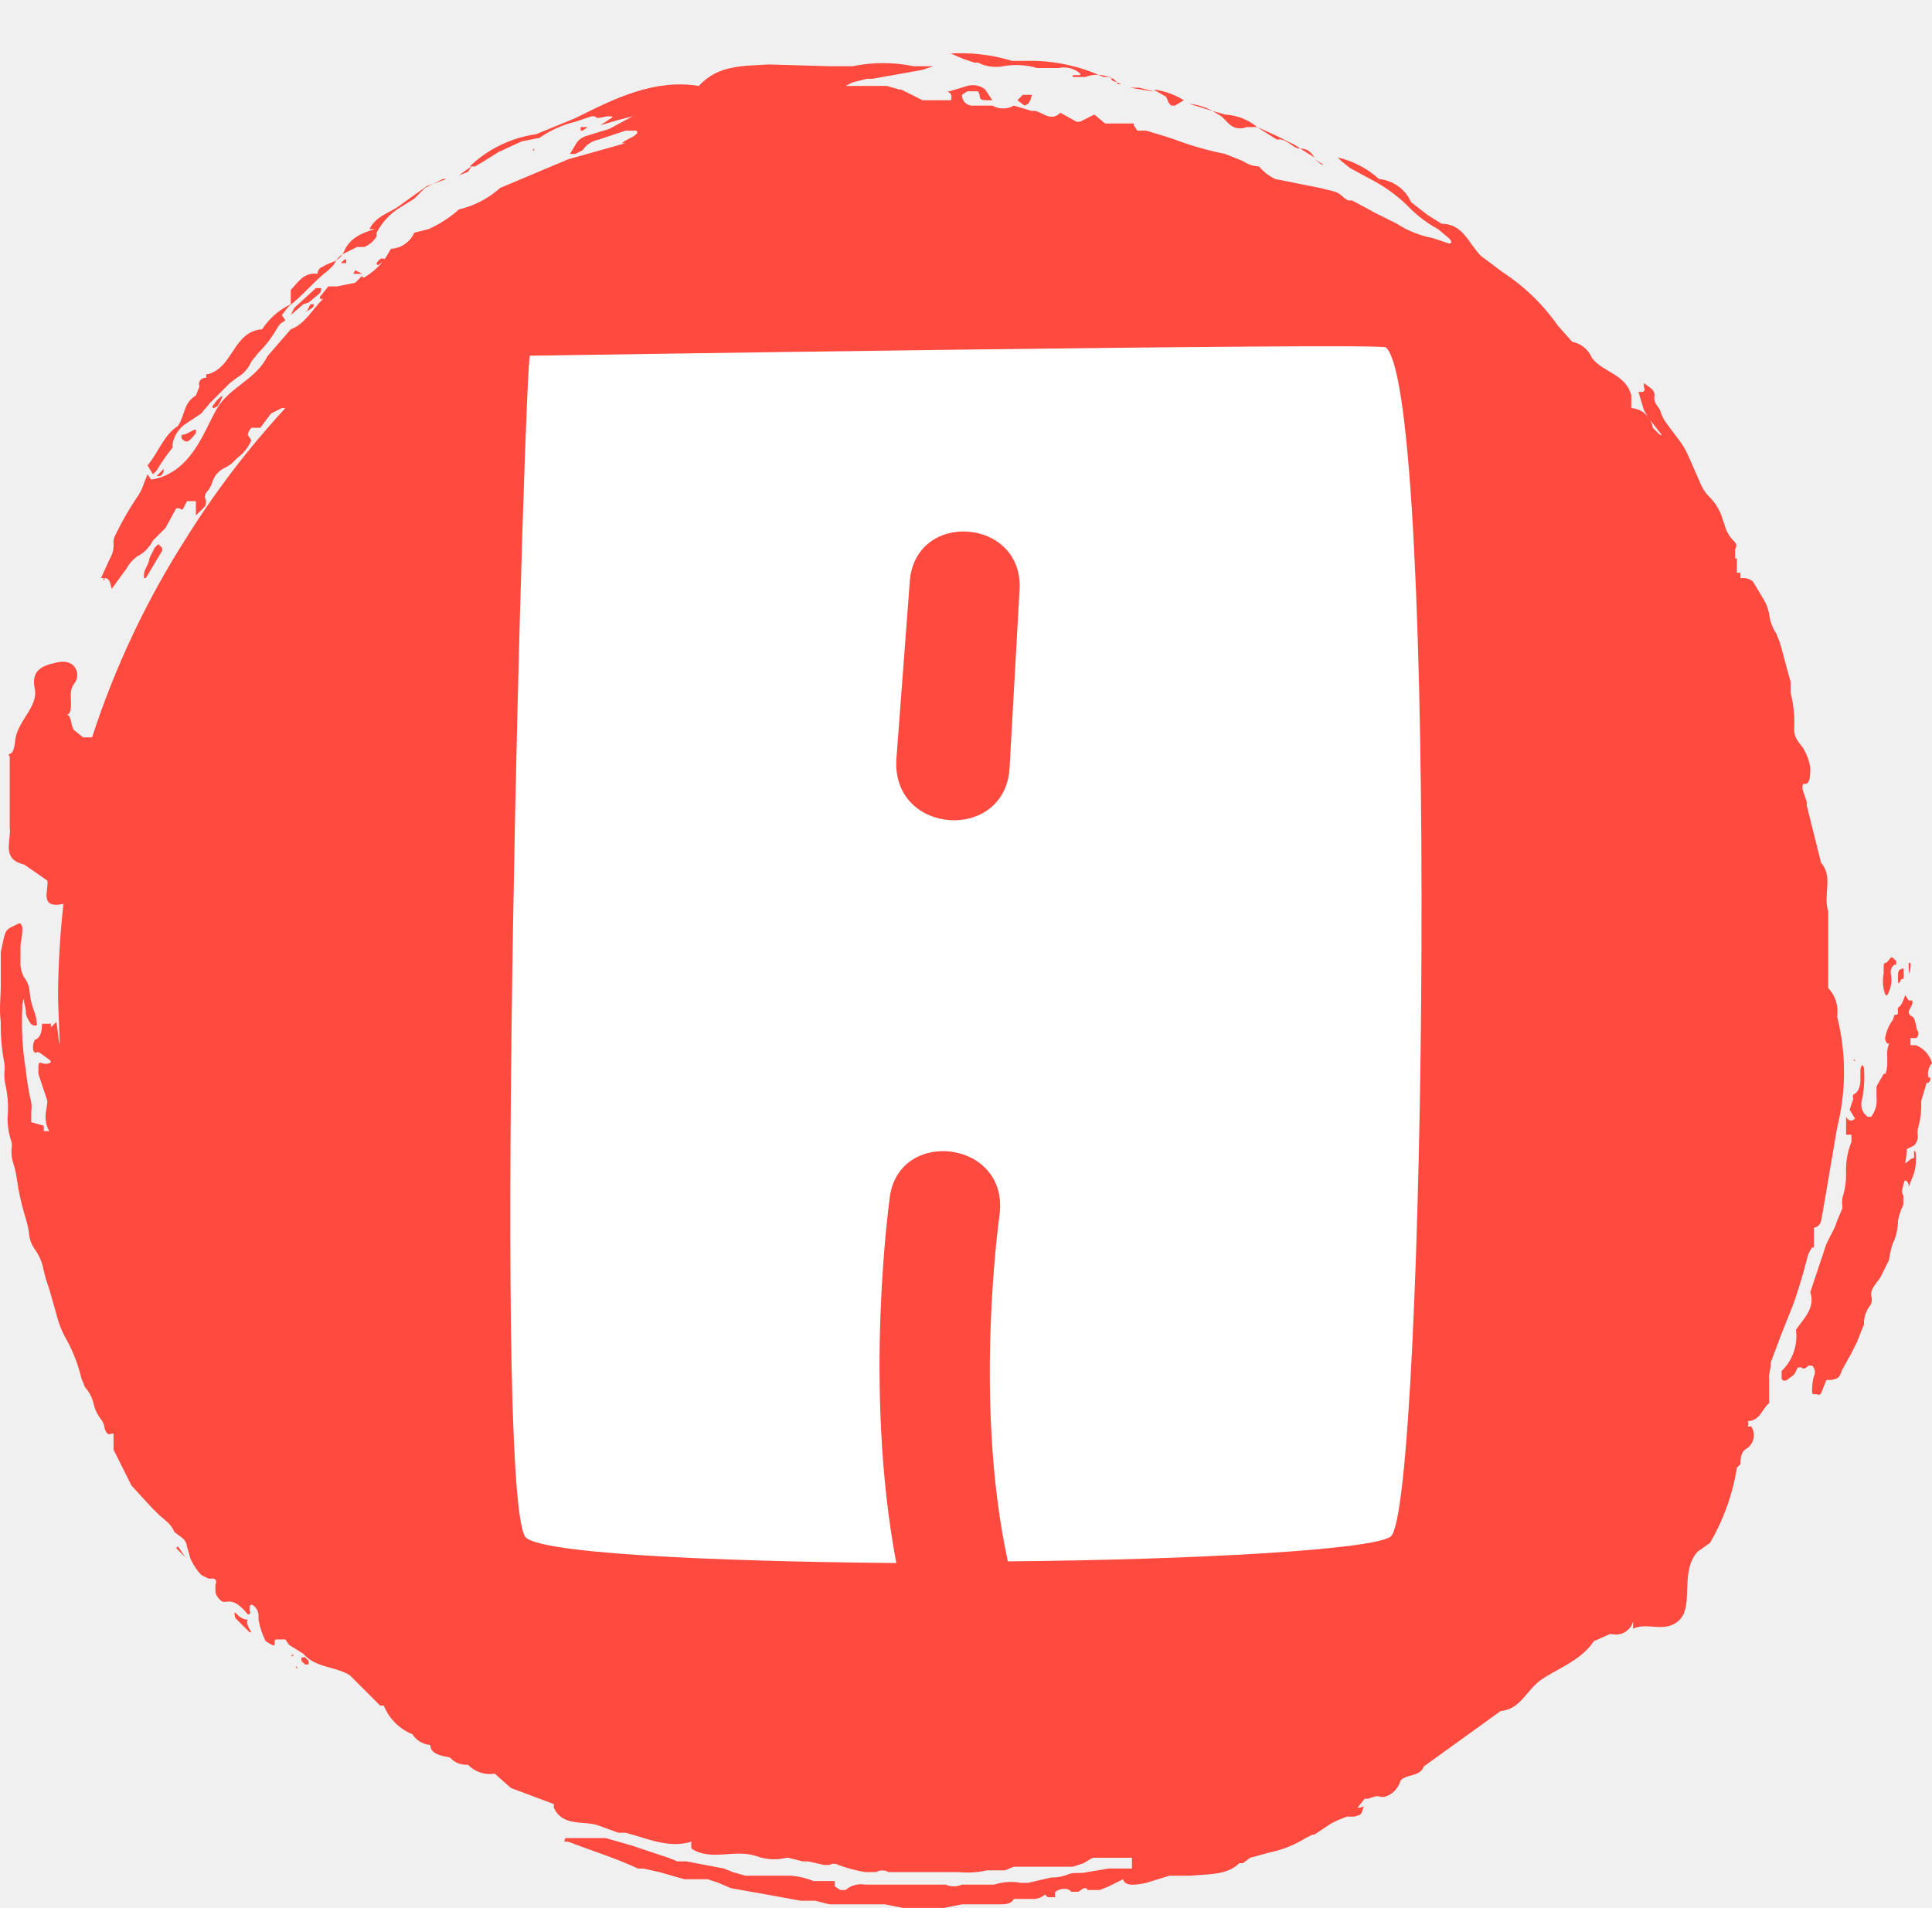
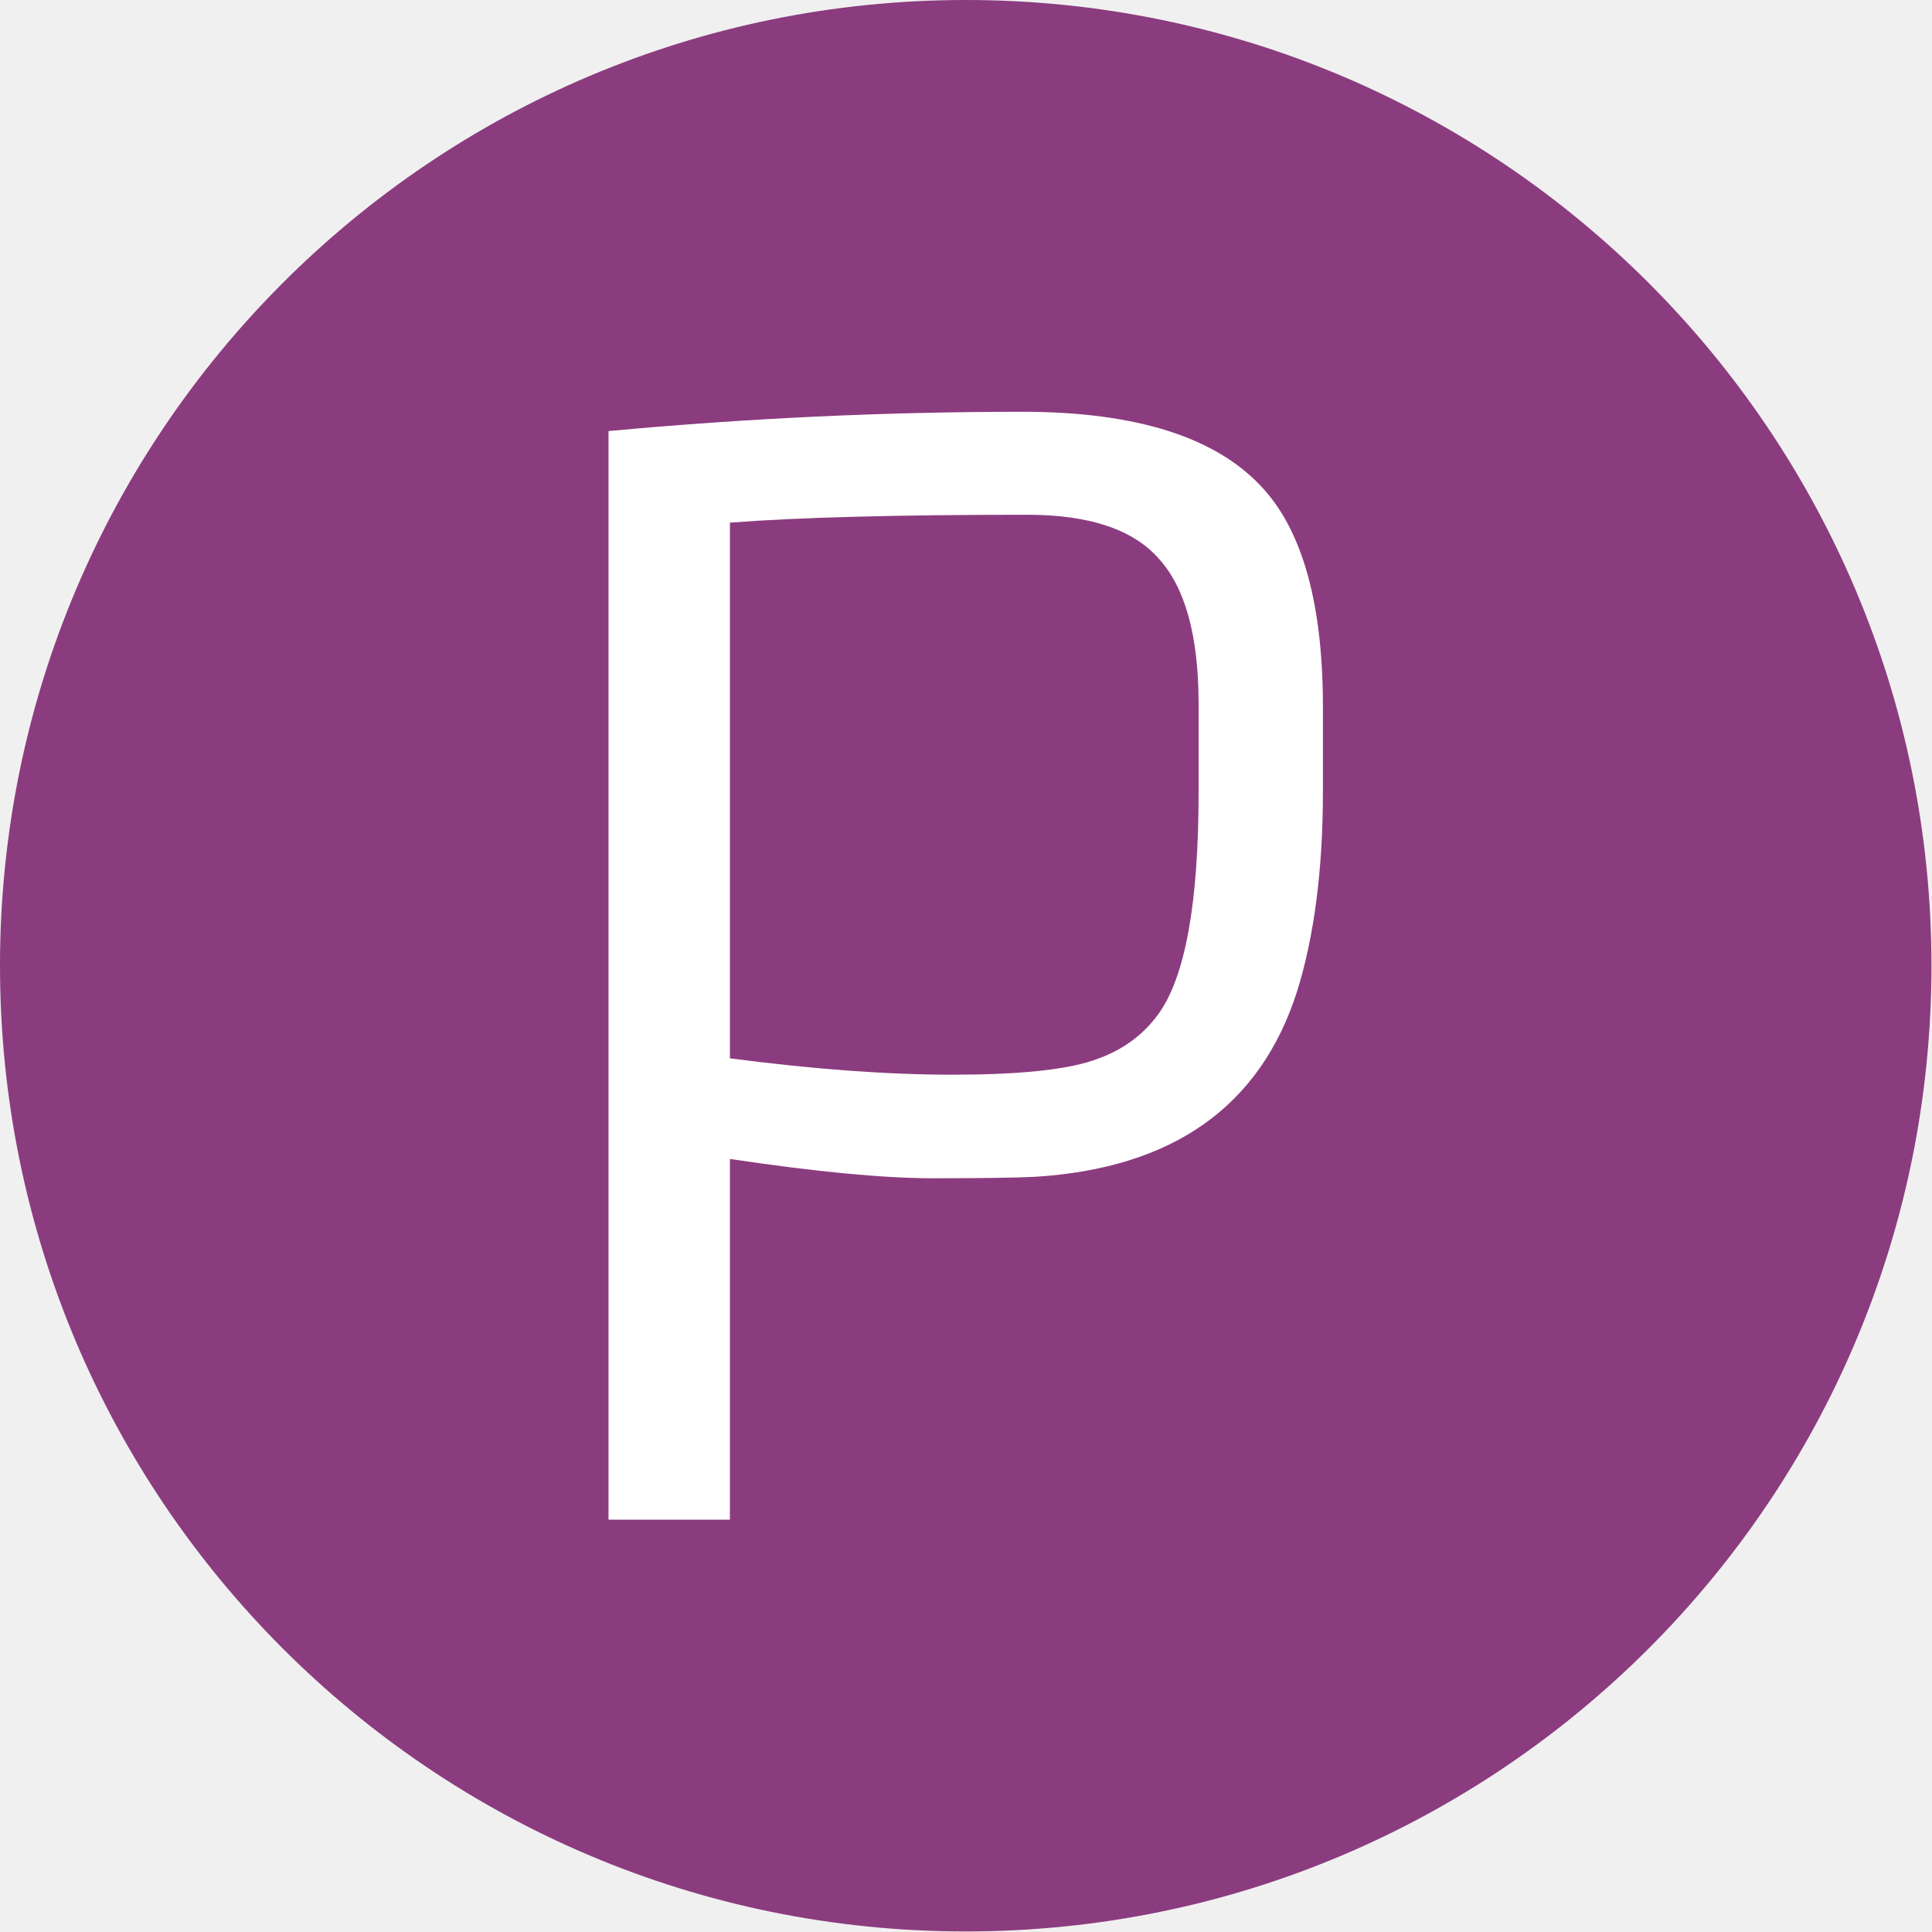
- <svg xmlns="http://www.w3.org/2000/svg" width="308.761" height="304.916" viewBox="0 0 106.008 104.687" class="css-1j8o68f" version="1.1" id="svg23">
-   <defs id="SvgjsDefs2684" />
-   <g id="SvgjsG2685" featurekey="rootContainer" transform="matrix(0.9820593,0,0,0.9820593,-0.05456052,0)" fill="#ff4a3f">
-     <g id="g17">
-       <path d="M19.8 15.3h.5l-.4-.2zm.5.1zm.8-.7c0 .1 0 .1.1.1l.4-.3c-.2-.1-.3-.1-.5.2zm.4-.2zm-4.1 2.3zm-.2.6l.3-.2c.1-.1.1-.2.1-.2h-.2l-.2.4c-.1-.1-.1 0 0 0zm2.2-2.9h-.1l-.2.2h.3zm-2.1 2.4l.6-.5c.1-.1.1-.2.1-.3h-.3l-1.2 1.1-.2.4.7-.6zm-1.1.8z" id="path3" />
-       <path d="M9.7 25v-.2a1.7 1.7 0 0 1 .7-1.1l.9-.6.5-.6.7-.7.4-.4.4-.3a1.9 1.9 0 0 0 .8-.9l.4-.5a5.9 5.9 0 0 0 1-1.3l.2-.3.3-.2-.2-.3.4-.5c.8-.6 1.4-1.4 2.2-2l.3-.3a1.4 1.4 0 0 1 .5-.6l.8-.4h.4a1.4 1.4 0 0 0 .7-.6V13a3.5 3.5 0 0 1 1.3-1.4l.8-.5.2-.2.4-.4 1-.5h.2l-1.1.4-1.4 1c-.6.5-1.4.6-1.8 1.4h.3c-.7.2-1.4.5-1.7 1.2s-.8.6-1.2.9a.4.4 0 0 0-.3.4c-.8-.1-1.1.5-1.5.9v.8a3.9 3.9 0 0 0-1.6 1.4c-1.6.1-1.6 2.1-3 2.5h-.1a.2.2 0 0 0 0 .2c-.3 0-.5.2-.4.5l-.2.5c-.7.4-.6 1.1-1 1.7-.8.5-1.1 1.5-1.7 2.2l.3.5.2-.2a11.6 11.6 0 0 1 .9-1.3zM53.9 3.3l.6.2h.2a2.2 2.2 0 0 0 1.4.2 4.1 4.1 0 0 1 1.9.1h1.2a1.4 1.4 0 0 1 1.2.3.1.1 0 0 1 0 .1H60a.1.1 0 0 0 0 .1h.7a1.8 1.8 0 0 1 1.3 0c.2 0 .1.1.2.2l.5.2h-.2c-.2-.4-.5-.4-.8-.4a9.7 9.7 0 0 0-4.3-.9h-.8A9.8 9.8 0 0 0 53 3h.2zm7.3 3.1zM50.3 4.7zm10.9 1.7h.2-.2zM19 14.7zm32.1-10zm17.6 2.2a.9.9 0 0 0 1 .2h.6a3.1 3.1 0 0 0-1.8-.7l-.7-.2.5.3zm-3.4-1.3c0 .1.1.2.2.3h.2l.5-.3a4.2 4.2 0 0 0-1.7-.6l.7.4zm7.4 2.7l.8.5c-.2-.3-.4-.5-.8-.5z" id="path5" />
-       <path d="M99 76.1l.6-1.6.6-1.5c.2-.5.6-1.8.8-2.6a1.7 1.7 0 0 1 .3-.7h.1v-1.1c.5-.1.4-.6.5-.9l.8-4.7a12.7 12.7 0 0 0 0-6.2 1.9 1.9 0 0 0-.5-1.6v-4.3c-.3-.9.3-1.9-.4-2.7L101 45a.4.4 0 0 0 0-.2l-.2-.6a.5.5 0 0 1 0-.4h.1c.3 0 .3-.5.3-.9a3 3 0 0 0-.4-1.1l-.3-.4a1.1 1.1 0 0 1-.2-.7 6.7 6.7 0 0 0-.2-2v-.6c-.2-.7-.4-1.5-.6-2.2l-.2-.5a2.5 2.5 0 0 1-.4-1.1 2.5 2.5 0 0 0-.3-.8l-.6-1a.8.8 0 0 0-.6-.2h-.1V32h-.2v-.8H97V31a.4.4 0 0 0 0-.1v-.2c.1-.2.1-.3-.1-.5a1.8 1.8 0 0 1-.4-.6l-.2-.6a2.9 2.9 0 0 0-.7-1.2 2.2 2.2 0 0 1-.5-.7l-.7-1.6a4.3 4.3 0 0 0-.6-1l-.6-.8a2.4 2.4 0 0 1-.4-.8l-.2-.3a.6.6 0 0 1-.1-.5.5.5 0 0 0-.2-.4l-.4-.3v.2c.1.2 0 .3-.1.3h-.2l.3 1 .3.5.7.9h-.1l-.2-.2-.2-.2a1.3 1.3 0 0 0-1.2-1.1v-.7c-.3-1.2-1.6-1.3-2.2-2.1a1.5 1.5 0 0 0-1.1-.9l-.8-.9a11.3 11.3 0 0 0-3.1-3l-.8-.6-.4-.3c-.7-.7-1-1.8-2.2-1.8l-.8-.5-.9-.7a2.2 2.2 0 0 0-1.8-1.3 5.1 5.1 0 0 0-2.3-1.2l.2.2.5.4 1.3.7a8.5 8.5 0 0 1 2.1 1.6 6.8 6.8 0 0 0 1.5 1.1l.6.5c.1.1.2.2.1.3H81l-.9-.3a5.6 5.6 0 0 1-2-.8l-1.2-.6-1.3-.7h-.2c-.3-.1-.4-.4-.8-.5l-.8-.2-2.5-.5a2.6 2.6 0 0 1-.9-.7 1.7 1.7 0 0 1-.9-.3l-1-.4a18.1 18.1 0 0 1-2.8-.8l-.6-.2-1-.3h-.5l-.2-.3v-.1h-1.6l-.6-.5-.4.2-.4.2h-.2l-.9-.5c-.6.6-1.1-.2-1.6-.1l-1-.3a1.2 1.2 0 0 1-1.2 0h-1.2a.6.6 0 0 1-.5-.6l.3-.2h.6a.7.7 0 0 1 .1.3c0 .2.2.2.5.2h.2l-.4-.6a1.1 1.1 0 0 0-1-.2l-1 .3H53c.3.2.2.3.2.5h-1.6l-.4-.2-.8-.4h-.1l-.7-.2h-2.3l.4-.2.8-.2h.3l1.7-.3 1.1-.2.6-.2h-1.1a8.4 8.4 0 0 0-3.4 0h-1.3L43 3.6c-1.4.1-2.8 0-3.9 1.2-2.5-.4-4.7.7-6.9 1.8l-2.2.9a6.7 6.7 0 0 0-3.7 1.8h.3l.5-.3.8-.5 1.3-.6 1-.2a6 6 0 0 1 2-.9l.9-.3h.2c.1.2.5 0 .7 0h.2c.1 0 .1.1 0 .1l-.6.4 1-.3.8-.2-1.3.7-1.3.4a1 1 0 0 0-.6.5l-.3.5h.3l.4-.2a1.4 1.4 0 0 1 .9-.6l1.5-.5h.5a.1.1 0 0 1 .1.2c-.2.2-.6.3-.8.5h.2l-3.2.9-3.8 1.6a5.2 5.2 0 0 1-2.3 1.2 6.6 6.6 0 0 1-1.7 1.1l-.8.2a1.5 1.5 0 0 1-1.3.9l-.3.5a3.7 3.7 0 0 1-1.2 1.1h-.1v-.1l-.2.2-.2.2-1 .2h-.5l-.4.5c-.1.1-.1.2 0 .2h.1c-.6.6-1 1.4-1.8 1.7L15 19.9c-.6 1.2-1.8 1.6-2.6 2.6s-1.4 3.9-3.9 4.3l-.2-.3-.2.5a2.7 2.7 0 0 1-.4.8 16.9 16.9 0 0 0-1.2 2.1.8.8 0 0 0-.1.5 1.4 1.4 0 0 1-.2.8l-.5 1.1h.2c.3 0 .3.3.4.6l.8-1.1a2.2 2.2 0 0 1 .6-.7 2 2 0 0 0 .9-.9l.3-.3.4-.4.6-1.1h.2c.1.1.1.1.2 0l.2-.4h.5v.8l.5-.5a.5.5 0 0 0 0-.5.4.4 0 0 1 .1-.3 1.5 1.5 0 0 0 .3-.5 1.3 1.3 0 0 1 .8-.9l.3-.2.3-.3a2.4 2.4 0 0 0 .8-1l-.2-.3c0-.1.1-.3.2-.4h.5l.6-.8.6-.3h.2a48.8 48.8 0 0 0-5.5 7.2h-.1.1a48.4 48.4 0 0 0-5.3 11.2h-.5l-.5-.4c-.2-.2-.1-.7-.4-.9h.1c.3-.5-.1-1.2.3-1.7s.1-1.4-.9-1.2-1.5.5-1.3 1.5-1 1.8-1.1 2.9-.5.5-.3.9v3.9c.1.8-.5 1.8.8 2.1l1.3.9c.1.5-.5 1.6.9 1.3a49.2 49.2 0 0 0-.3 5c0 1.1.1 2.2.1 3.3v-.4c-.1-.4-.1-.8-.2-1.3l-.3.3v-.2h-.5c0 .5-.1.8-.4.9a.9.9 0 0 0-.1.5c0 .1.1.3.2.2s.4.2.7.4-.2.3-.4.2-.2.1-.2.3v.3l.5 1.5c0 .3-.1.6-.1.9a1.7 1.7 0 0 0 .2.8h-.3v-.3l-.7-.2v-.6a1.5 1.5 0 0 0 0-.5 14.6 14.6 0 0 1-.3-1.8 16.6 16.6 0 0 1-.2-3.5.9.9 0 0 1 .1-.5v.2a2.9 2.9 0 0 1 .1.5.8.8 0 0 0 .1.4c.1.2.2.4.4.4s.1-.1.1-.2a2.1 2.1 0 0 0-.1-.5 4.2 4.2 0 0 1-.3-1.3 1.5 1.5 0 0 0-.3-.7 1.6 1.6 0 0 1-.2-.9v-.8c0-.3.1-.6.1-.9a.5.5 0 0 0-.1-.4h-.1c-.8.4-.7.2-1 1.6V55c0 .7-.1 1.4 0 2.1a10.8 10.8 0 0 0 .2 2.3 1.8 1.8 0 0 1 0 .5 3.1 3.1 0 0 0 .1.9 5.9 5.9 0 0 1 .1 1.3 3.9 3.9 0 0 0 .2 1.7 1.2 1.2 0 0 1 0 .4 2.1 2.1 0 0 0 .1.8 4.9 4.9 0 0 1 .2.9 14 14 0 0 0 .5 2.2 5 5 0 0 1 .2 1 1.7 1.7 0 0 0 .3.7 2.9 2.9 0 0 1 .5 1.2 8.5 8.5 0 0 0 .3 1l.4 1.4a5.4 5.4 0 0 0 .6 1.5 8.5 8.5 0 0 1 .8 2.1l.2.5a2.1 2.1 0 0 1 .5 1 2.1 2.1 0 0 0 .4.8 1 1 0 0 1 .2.5c.1.3.2.4.4.3h.1v.9l.5 1 .5 1 1.1 1.2.4.4c.3.3.7.5.9 1l.4.3a.7.7 0 0 1 .3.5l.2.7a3.3 3.3 0 0 0 .6.9l.4.2h.3a.2.2 0 0 1 .1.3 2.5 2.5 0 0 0 0 .5.9.9 0 0 0 .4.5h.2c.4-.1.8.2 1.2.7h.1c0-.1.1-.1 0-.2v-.2c0-.1.1-.2.2-.1a.7.7 0 0 1 .3.6v.2a4.3 4.3 0 0 0 .4 1.2c.5.3.5.3.5.1s0-.2.2-.2h.4l.2.3.8.5c.7.8 1.8.7 2.6 1.2l1.7 1.7h.2a2.9 2.9 0 0 0 1.6 1.6 1.3 1.3 0 0 0 1 .6c0 .5.6.6 1.1.7a1.2 1.2 0 0 0 .8.4h.2a1.7 1.7 0 0 0 1.5.5l.9.8 2.4.9v.2c.5 1.1 1.7.7 2.5 1l1.1.4h.4c1.2.3 2.4.9 3.7.5a.7.7 0 0 0 0 .4c1.1.7 2.4 0 3.6.4a2.9 2.9 0 0 0 1.7.1h.1l.8.2h.3l.9.2h.3a.5.5 0 0 1 .5 0 7.9 7.9 0 0 0 1.5.4h.6a.7.7 0 0 1 .7 0h3.9a5 5 0 0 0 1.6-.1h1l.5-.2H60l.6-.2.5-.3h2.2v.6H62l-1.2.2c-.4.1-.7 0-1 .1a2.4 2.4 0 0 1-1 .2l-1.3.3h-.4a3.1 3.1 0 0 0-1.5.1h-1.8a1.1 1.1 0 0 1-.9 0h-4.5a1.3 1.3 0 0 0-1.1.3H47l-.3-.2v-.3h-1.2a4.1 4.1 0 0 0-1.3-.3h-2.5l-.7-.2-.5-.2-2.1-.4h-.5l-.5-.2-2.1-.7-1.4-.4h-2.2c-.1 0-.1.1-.1.2h.2c1.3.5 2.6.9 3.9 1.5h.3l.9.2 1.4.4h1.3l.6.2.7.3 1.7.3 1.1.2 1.1.2h.8l.8.2h3.1l1 .2h2.3l1-.2H56c.4 0 .6-.1.7-.3h1a1 1 0 0 0 .8-.3c-.1.1 0 .1.1.2h.4v-.2c0-.1 0-.1.2-.2s.6-.1.7.1h.4l.3-.2c.2 0 .2 0 .2.1h.7l.5-.2.8-.4c.1.3.4.4 1.3.2l1.3-.4h1.2c.9-.1 2 0 2.7-.7h.2l.4-.3 1.1-.3a6.1 6.1 0 0 0 2-.8l.4-.2h.1l.9-.6.4-.2.5-.2h.4c.4-.1.4-.1.5-.4s0-.1-.2-.1h-.1l.4-.5h.2c.3-.1.5-.2.7-.1h.2a1.3 1.3 0 0 0 .9-.9c.3-.4 1.1-.2 1.3-.8l4.3-3.1c1.1-.1 1.4-1.1 2.2-1.7s2.3-1.1 3-2.2l.9-.4h.1a1 1 0 0 0 1.2-.7v.4c.8-.4 1.8.3 2.6-.5s0-2.7 1-3.8l.7-.5a12.1 12.1 0 0 0 1.5-4.2l.2-.2c0-.3 0-.7.4-.9a.9.9 0 0 0 .2-1.2h-.2a.3.3 0 0 0 0-.3c.7 0 .8-.7 1.2-1V77a.5.5 0 0 1 0-.2 3.8 3.8 0 0 0 .1-.7zM5.9 32.2z" id="path7" />
-       <path d="M26.4 9.3l-.3.2-.4.3.5-.2zm6.1-2h.1l.3-.2h-.4zm-2.6 1l-.1.1h.1v-.1zm-1.5 1.4zm1.3-.2zm-6.3 3.1zM9.2 26.2l-.4.4H9a.4.4 0 0 0 .2-.4zm3-3.5a2.1 2.1 0 0 0 .3-.6 1.5 1.5 0 0 0-.5.5c-.1.1-.1.2 0 .2zM11 24.2V24c-.2 0-.5.3-.8.3v.2c.3.3.4.2.8-.3zm3 66.2zM73.9 9.2h.1l-.5-.3zm-2.5-1.4c.5-.1.8.4 1.2.5h.1l-.3-.2-1-.5-1.1-.5.3.2zM52.8 3.1zm11.7 2h-.1l-1.2-.2h.5zm2 .7l1.3.4a3.3 3.3 0 0 0-1.3-.4zm-9 0a1 1 0 0 0 .2-.5h-.5l-.3.3.4.3zm9 1.6zM49.9 4.2zm2.9.7zM48.5 4zm13.8 2.1a.5.5 0 0 0 0 .1zm44.8 52.3h-.3V58h.3c.1 0 .2-.3.1-.4s-.1-.7-.3-.8a.3.3 0 0 1-.2-.3l.2-.4a.4.4 0 0 0 0-.2h-.2l-.2-.3c-.1.3-.2.6-.4.7a.5.5 0 0 0 0 .2c0 .1 0 .2-.1.2h-.1a1.1 1.1 0 0 1-.1.3 2.3 2.3 0 0 0-.4.9.4.4 0 0 0 .1.4h.1a1.7 1.7 0 0 0-.1.8v.4a1.8 1.8 0 0 1-.1.5h-.1l-.4.7v.6a1.5 1.5 0 0 1-.3 1.1h-.2l-.2-.2a.9.9 0 0 1-.1-.8 6.5 6.5 0 0 0 .1-1.7c0-.1-.1-.2-.1-.2a.5.5 0 0 0-.1.3v.6c0 .2-.1.6-.3.7s-.1.2-.1.3l-.2.6.3.5c-.2.2-.4.1-.5-.1v1h.3v.4a4.2 4.2 0 0 0-.3 1.4 3.3 3.3 0 0 0 0 .4 4 4 0 0 1-.2 1.3 2 2 0 0 0 0 .6l-.3.7a3.2 3.2 0 0 1-.3.7l-.3.6-.9 2.7c.3.9-.4 1.5-.8 2.1a2.7 2.7 0 0 1-.8 2.3v.4c0 .1.1.2.3.1l.4-.3.2-.4h.2c.1.1.2.1.4-.1h.2a.5.5 0 0 1 .1.6 2.9 2.9 0 0 0-.1.8c0 .1 0 .2.1.2h.2c.1.1.2 0 .3-.3l.2-.5h.3c.4-.1.4-.1.6-.6l.5-.9.3-.6.4-1a1.6 1.6 0 0 1 .3-1 .6.6 0 0 0 .1-.6c0-.2 0-.3.2-.6l.3-.4.5-1a4.7 4.7 0 0 1 .2-.9 3 3 0 0 0 .3-1.3 3.8 3.8 0 0 1 .3-.9v-.5c-.1-.2-.1-.2 0-.6s.1-.2.2-.2a.4.4 0 0 1 .1.3l.2-.5a2.3 2.3 0 0 0 .2-.9v-.3c0-.1 0-.3-.1-.3v.4c-.2 0-.3.2-.5.3a6.4 6.4 0 0 0 .1-.8l.4-.2a.7.7 0 0 0 .2-.6 1.4 1.4 0 0 1 0-.3 4.8 4.8 0 0 0 .2-1.4v-.2l.3-1h.1a.3.3 0 0 0 .1-.3h-.1a.9.9 0 0 1 .2-.8 1.5 1.5 0 0 0-.9-1zm-1.2 7.8zm-.2-9.9zm0 0zM9.1 30.8a.3.3 0 0 0 0-.2l-.2-.2-.2.2-.3.6c0 .3-.3.6-.3.9v.2h.1zm96.3 24.8h.1a1.7 1.7 0 0 0 .2-1.2.5.5 0 0 1 .2-.5h.1v-.2l-.2-.2h-.1c-.1.1-.2.3-.3.3s-.1.1-.1.3v.3a2.2 2.2 0 0 0 .1 1.2zM13.2 90.1c-.1 0 0 .2 0 .3l.8.8h.1c-.2-.3-.3-.6-.2-.7a.9.9 0 0 1-.5-.2zm.8.3zm92.3-35.7h.1a2 2 0 0 0 0-.6c-.3.1-.3.1-.3.6s.1.1.2 0z" id="path9" />
-       <path d="M106.7 62a.6.6 0 0 0 .1-.5c0-.1-.1-.2-.1-.1h-.2v.2c0 .4.1.5.2.4zm.1-8.2h-.1v.6a1 1 0 0 0 .1-.6zM17.1 92.6h-.2v.2l.2.2h.2v-.2zm86.6-33.3c0-.1 0-.1-.1-.1zM9.9 86.5l.5.5-.4-.6z" id="path11" />
-       <circle cx="10.5" cy="87.1" transform="rotate(-24.8 10.4 87.159)" id="circle13" />
-       <path d="M9.7 30.1h-.1v.2-.2h.1zm83.2-6.6l-.2-.3h-.1zm-14.7 77.1zM5.9 32.2zm-.1.2a.3.3 0 0 0 .1-.2v.2zm1.9-4.9zM61.5 2.4zm42.8 58.2v.1-.1zM16.4 92.5h-.1c.1.1.2 0 .1-.1zm.2.7h.1l-.1-.1v.1zm73.9-71.3zm15.2 34.4zM14.6 91.7zm92.1-37zm-.8 11.4zM34.6 0z" id="path15" />
-     </g>
-   </g>
-   <g id="SvgjsG2686" featurekey="nameFeature-0" transform="matrix(2.284354,0,0,2.284354,27.98006,-5.60952)" fill="#ffffff">
-     <path d="M9.6 16.48 l-0.32 4.24 c-0.08 1.8 2.6 1.96 2.72 0.2 l0.24 -4.28 c0.12 -1.76 -2.56 -1.96 -2.64 -0.16 z M0.48 11 l0 0 c0.04 0 20.48 -0.32 20.56 -0.2 c1.28 1.12 0.96 27.8 0.12 28.56 c-0.4 0.32 -4.64 0.56 -9.2 0.6 c-0.84 -3.84 -0.2 -8.32 -0.2 -8.32 c0.24 -1.8 -2.44 -2.12 -2.64 -0.4 c0 0.04 -0.64 4.52 0.16 8.76 c-4.56 -0.04 -8.68 -0.24 -8.92 -0.64 c-0.8 -1.44 0 -28.28 0.12 -28.36 z" id="path20" />
+ <svg xmlns="http://www.w3.org/2000/svg" version="1.1" width="2000" height="2000" viewBox="0 0 2000 2000">
+   <g transform="matrix(1,0,0,1,-0.2844311,-0.2844311)">
+     <svg viewBox="0 0 334 334" data-background-color="#ffffff" preserveAspectRatio="xMidYMid meet" height="2000" width="2000">
+       <g id="tight-bounds" transform="matrix(1,0,0,1,0.0475,0.0475)">
+         <svg viewBox="0 0 333.905 333.905" height="333.905" width="333.905">
+           <g>
+             <svg />
+           </g>
+           <g>
+             <svg viewBox="0 0 333.905 333.905" height="333.905" width="333.905">
+               <g>
+                 <path d="M0 166.952c0-92.205 74.747-166.952 166.952-166.952 92.205 0 166.952 74.747 166.953 166.952 0 92.205-74.747 166.952-166.953 166.953-92.205 0-166.952-74.747-166.952-166.953zM166.952 316.63c82.665 0 149.677-67.013 149.678-149.678 0-82.665-67.013-149.677-149.678-149.677-82.665 0-149.677 67.013-149.677 149.677 0 82.665 67.013 149.677 149.677 149.678z" data-fill-palette-color="tertiary" fill="#8b3c7f" stroke="transparent" />
+                 <ellipse rx="160.274" ry="160.274" cx="166.952" cy="166.952" fill="#8b3c7f" stroke="transparent" stroke-width="0" fill-opacity="1" data-fill-palette-color="tertiary" />
+               </g>
+               <g transform="matrix(1,0,0,1,105.1991,71.17305)">
+                 <svg viewBox="0 0 123.506 191.558" height="191.558" width="123.506">
+                   <g>
+                     <svg viewBox="0 0 123.506 191.558" height="191.558" width="123.506">
+                       <g>
+                         <svg viewBox="0 0 123.506 191.558" height="191.558" width="123.506">
+                           <g>
+                             <svg viewBox="0 0 123.506 191.558" height="191.558" width="123.506">
+                               <g id="textblocktransform">
+                                 <svg viewBox="0 0 123.506 191.558" height="191.558" width="123.506" id="textblock">
+                                   <g>
+                                     <svg viewBox="0 0 123.506 191.558" height="191.558" width="123.506">
+                                       <g transform="matrix(1,0,0,1,0,0)">
+                                         <svg width="123.506" viewBox="5.76 -37.87 24.42 37.87" height="191.558" data-palette-color="#ffffff">
+                                           <path d="M20.34-11.72L20.34-11.72Q19.34-11.67 16.83-11.67 14.33-11.67 9.91-12.33L9.91-12.33 9.91 0 5.76 0 5.76-37.21Q12.87-37.87 19.9-37.87L19.9-37.87Q25.81-37.87 28.17-35.21L28.17-35.21Q30.18-32.96 30.18-27.78L30.18-27.78 30.18-24.9Q30.18-20.9 29.3-18.07L29.3-18.07Q27.42-12.16 20.34-11.72ZM20.07-34.35L20.07-34.35Q13.38-34.35 9.91-34.08L9.91-34.08 9.91-15.77Q14.18-15.21 17.52-15.21 20.85-15.21 22.3-15.69 23.75-16.16 24.56-17.29L24.56-17.29Q25.93-19.19 25.93-24.85L25.93-24.85 25.93-27.88Q25.93-31.37 24.56-32.86L24.56-32.86Q23.24-34.35 20.07-34.35Z" opacity="1" transform="matrix(1,0,0,1,0,0)" fill="#ffffff" class="undefined-text-0" data-fill-palette-color="quaternary" id="text-0" />
+                                         </svg>
+                                       </g>
+                                     </svg>
+                                   </g>
+                                 </svg>
+                               </g>
+                             </svg>
+                           </g>
+                           <g />
+                         </svg>
+                       </g>
+                     </svg>
+                   </g>
+                 </svg>
+               </g>
+             </svg>
+           </g>
+           <defs />
+         </svg>
+         <rect width="333.905" height="333.905" fill="none" stroke="none" visibility="hidden" />
+       </g>
+     </svg>
  </g>
</svg>
